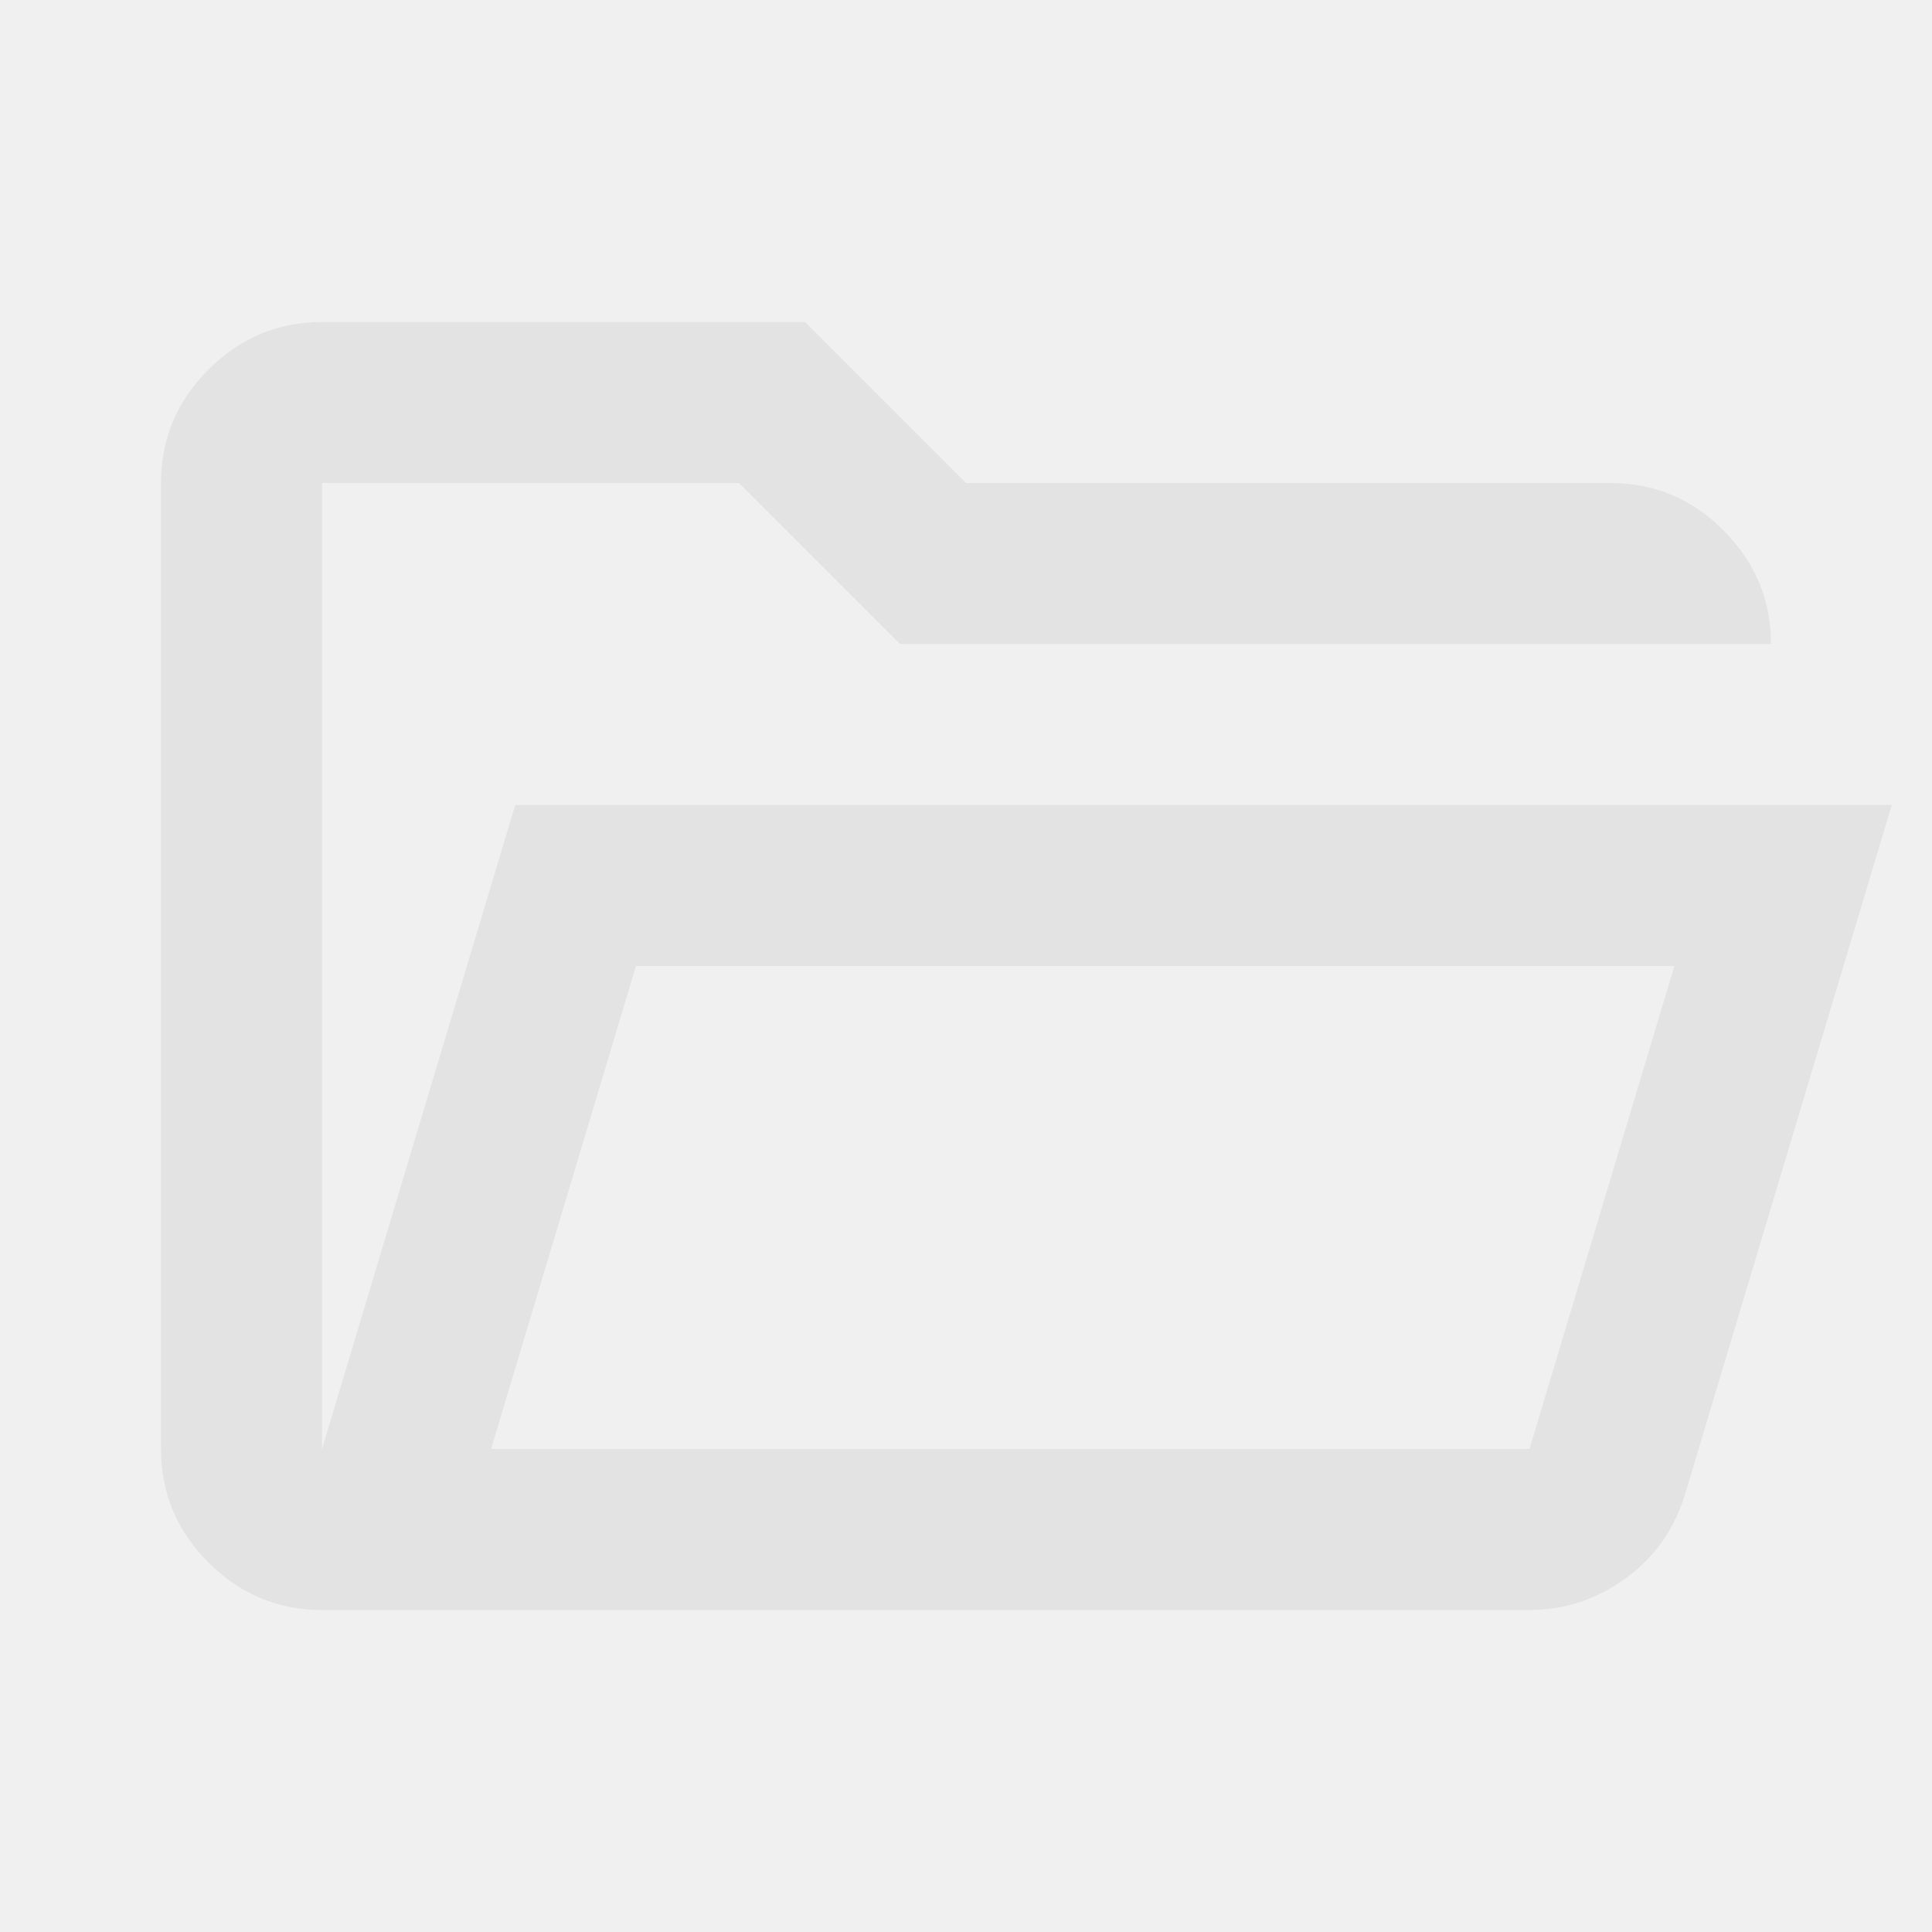
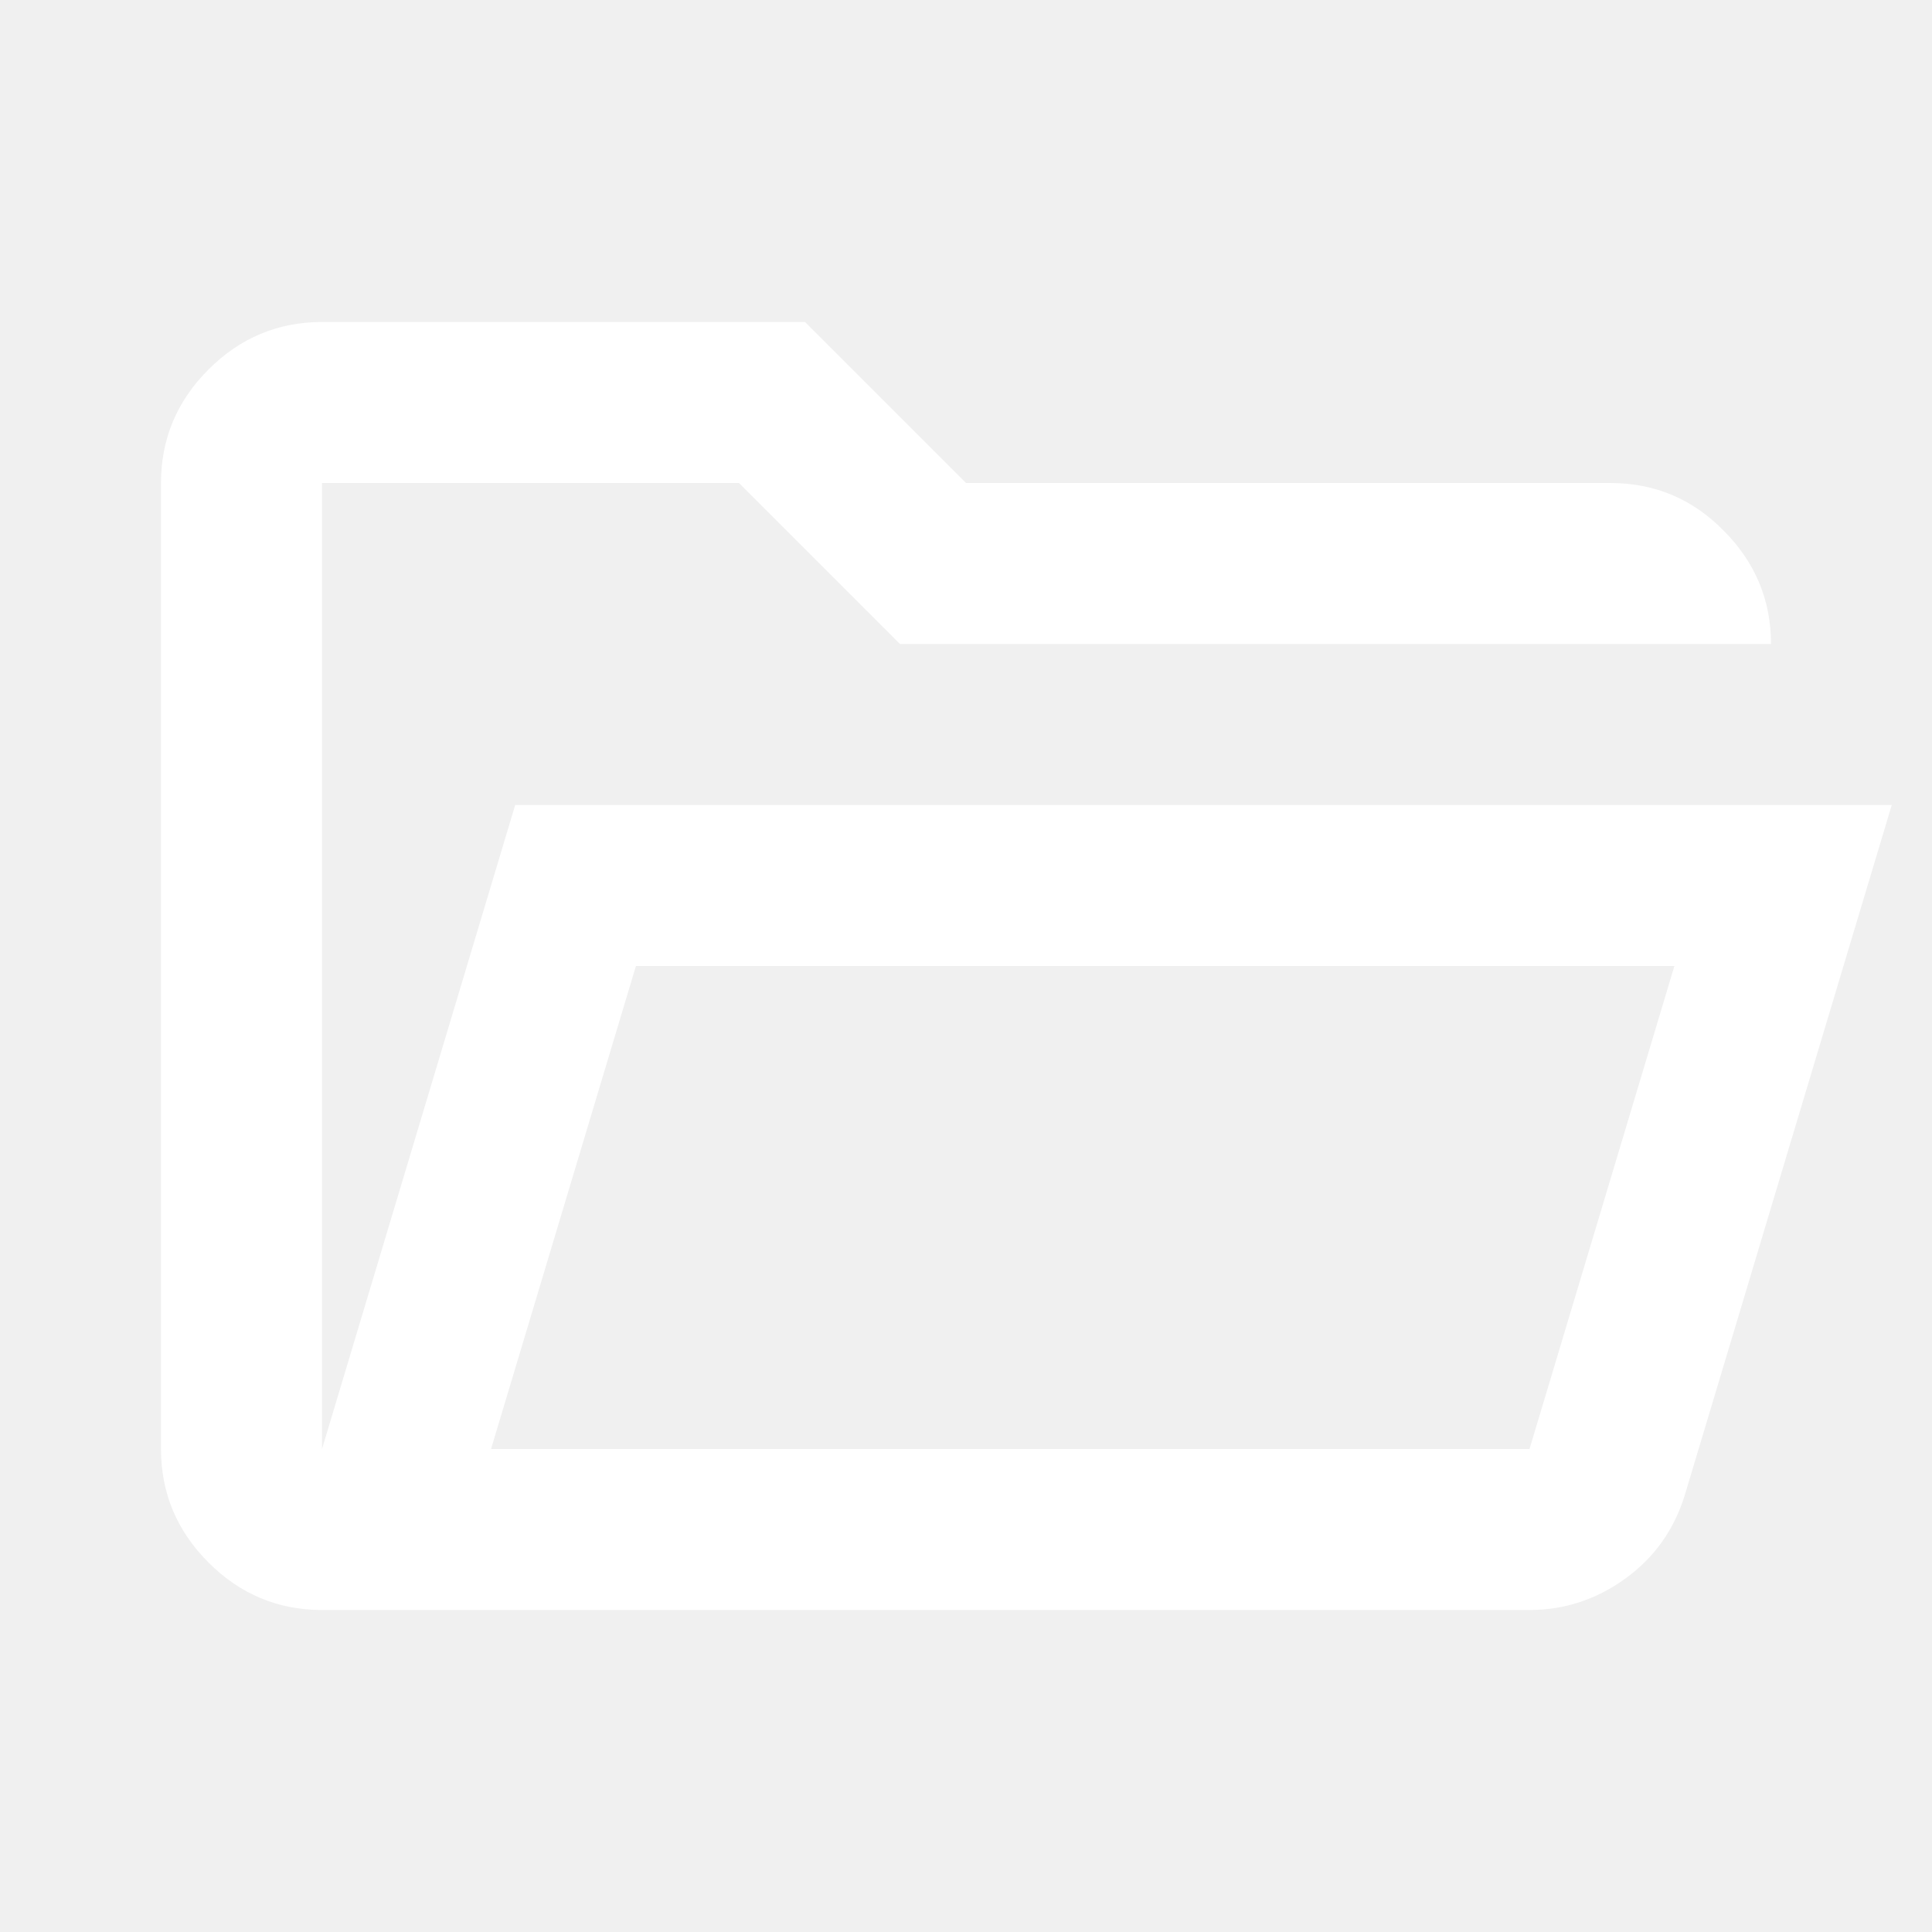
- <svg xmlns="http://www.w3.org/2000/svg" viewBox="0 0 24 24" height="24px" width="24px" fill="#e3e3e3">
+ <svg xmlns="http://www.w3.org/2000/svg" viewBox="0 0 24 24" height="24px" width="24px" fill="#ffffff">
  <path d="M4,20q-0.82,0-1.41-0.59T2,18V6Q2,5.18 2.59,4.59T4,4h6l2,2h8q0.83,0 1.41,0.59Q22,7.18 22,8H11.18l-2-2H4V18l2.4-8H23.5l-2.57,8.57q-0.2,0.65-0.74,1.04T19,20H4Zm2.1-2H19l1.8-6H7.9L6.1,18Zm0,0l1.8-6L6.1,18ZM4,8V6V8Z" />
</svg>
